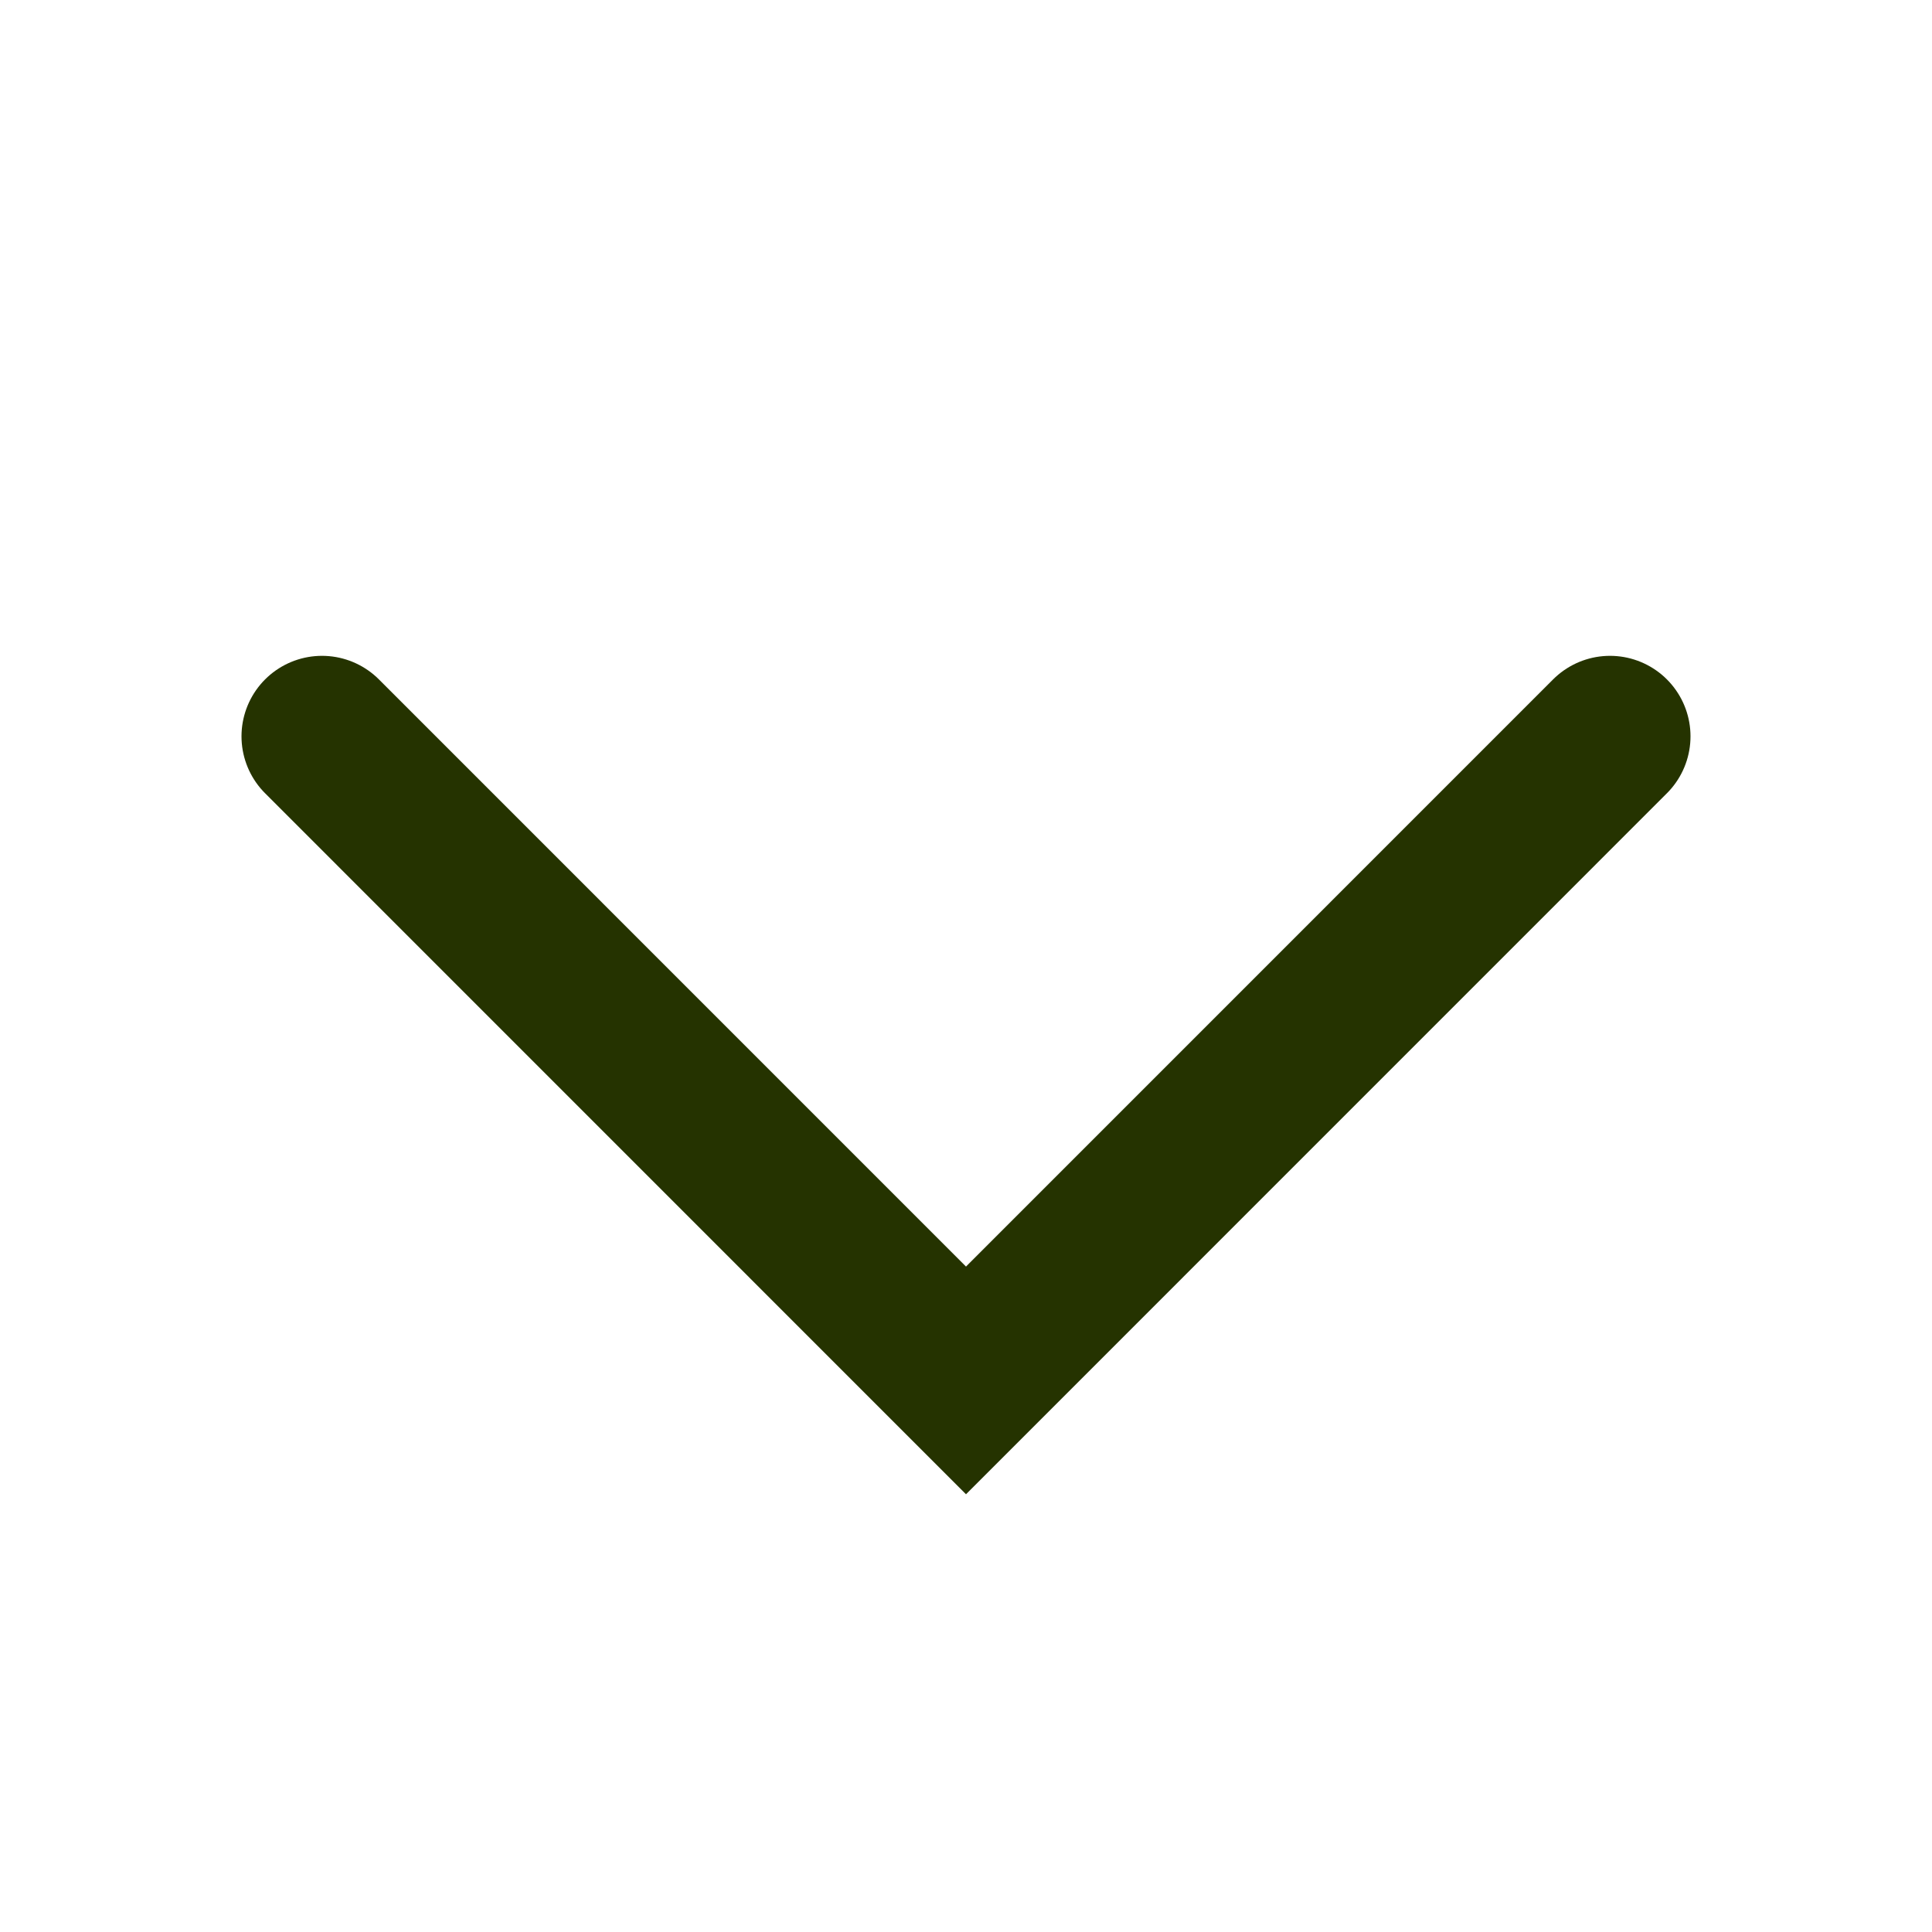
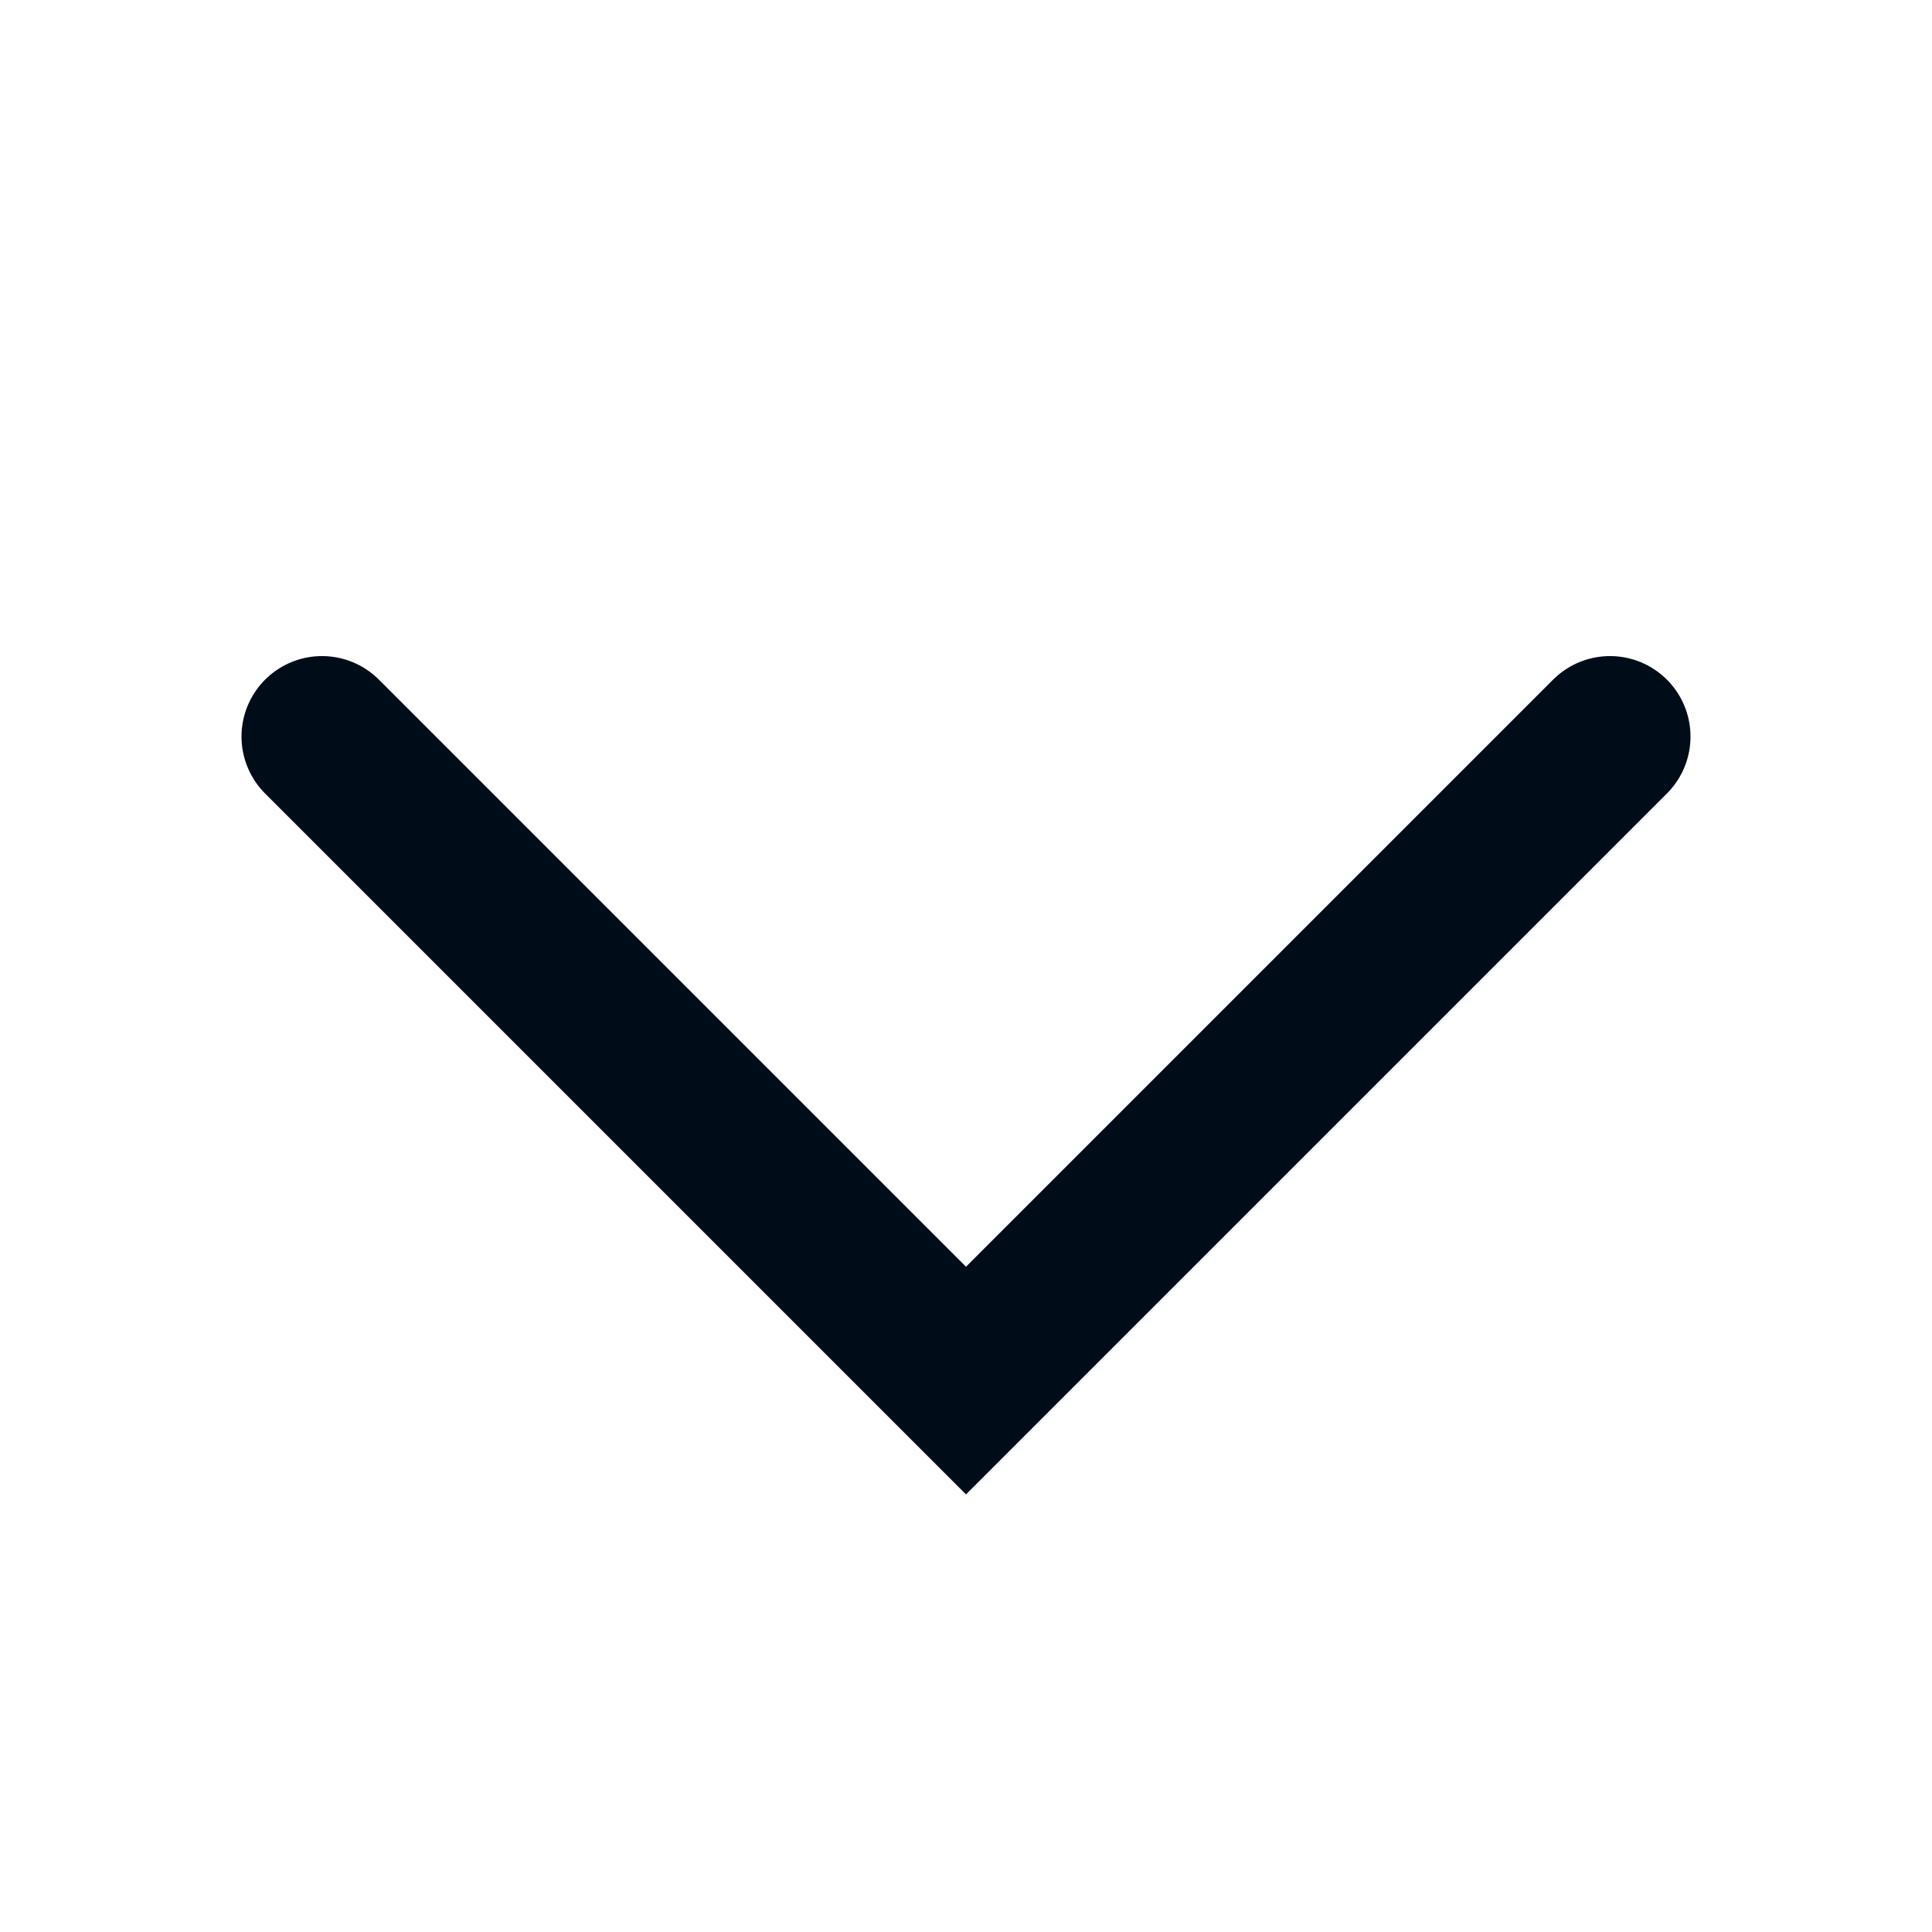
- <svg xmlns="http://www.w3.org/2000/svg" width="24" height="24" viewBox="0 0 24 24" fill="none">
-   <path d="M4 9.147L12 17.148L20 9.147" stroke="#253300" stroke-width="2" stroke-linecap="round" />
+ <svg xmlns="http://www.w3.org/2000/svg" version="1.1" id="Layer_1" x="0px" y="0px" viewBox="0 0 24 24" style="enable-background:new 0 0 24 24;" xml:space="preserve">
+   <style type="text/css">
+ 	.st0{fill:none;stroke:#000D19;stroke-width:2;stroke-linecap:round;}
+ </style>
+   <path class="st0" d="M4,9.15l8,8l8-8" />
</svg>
